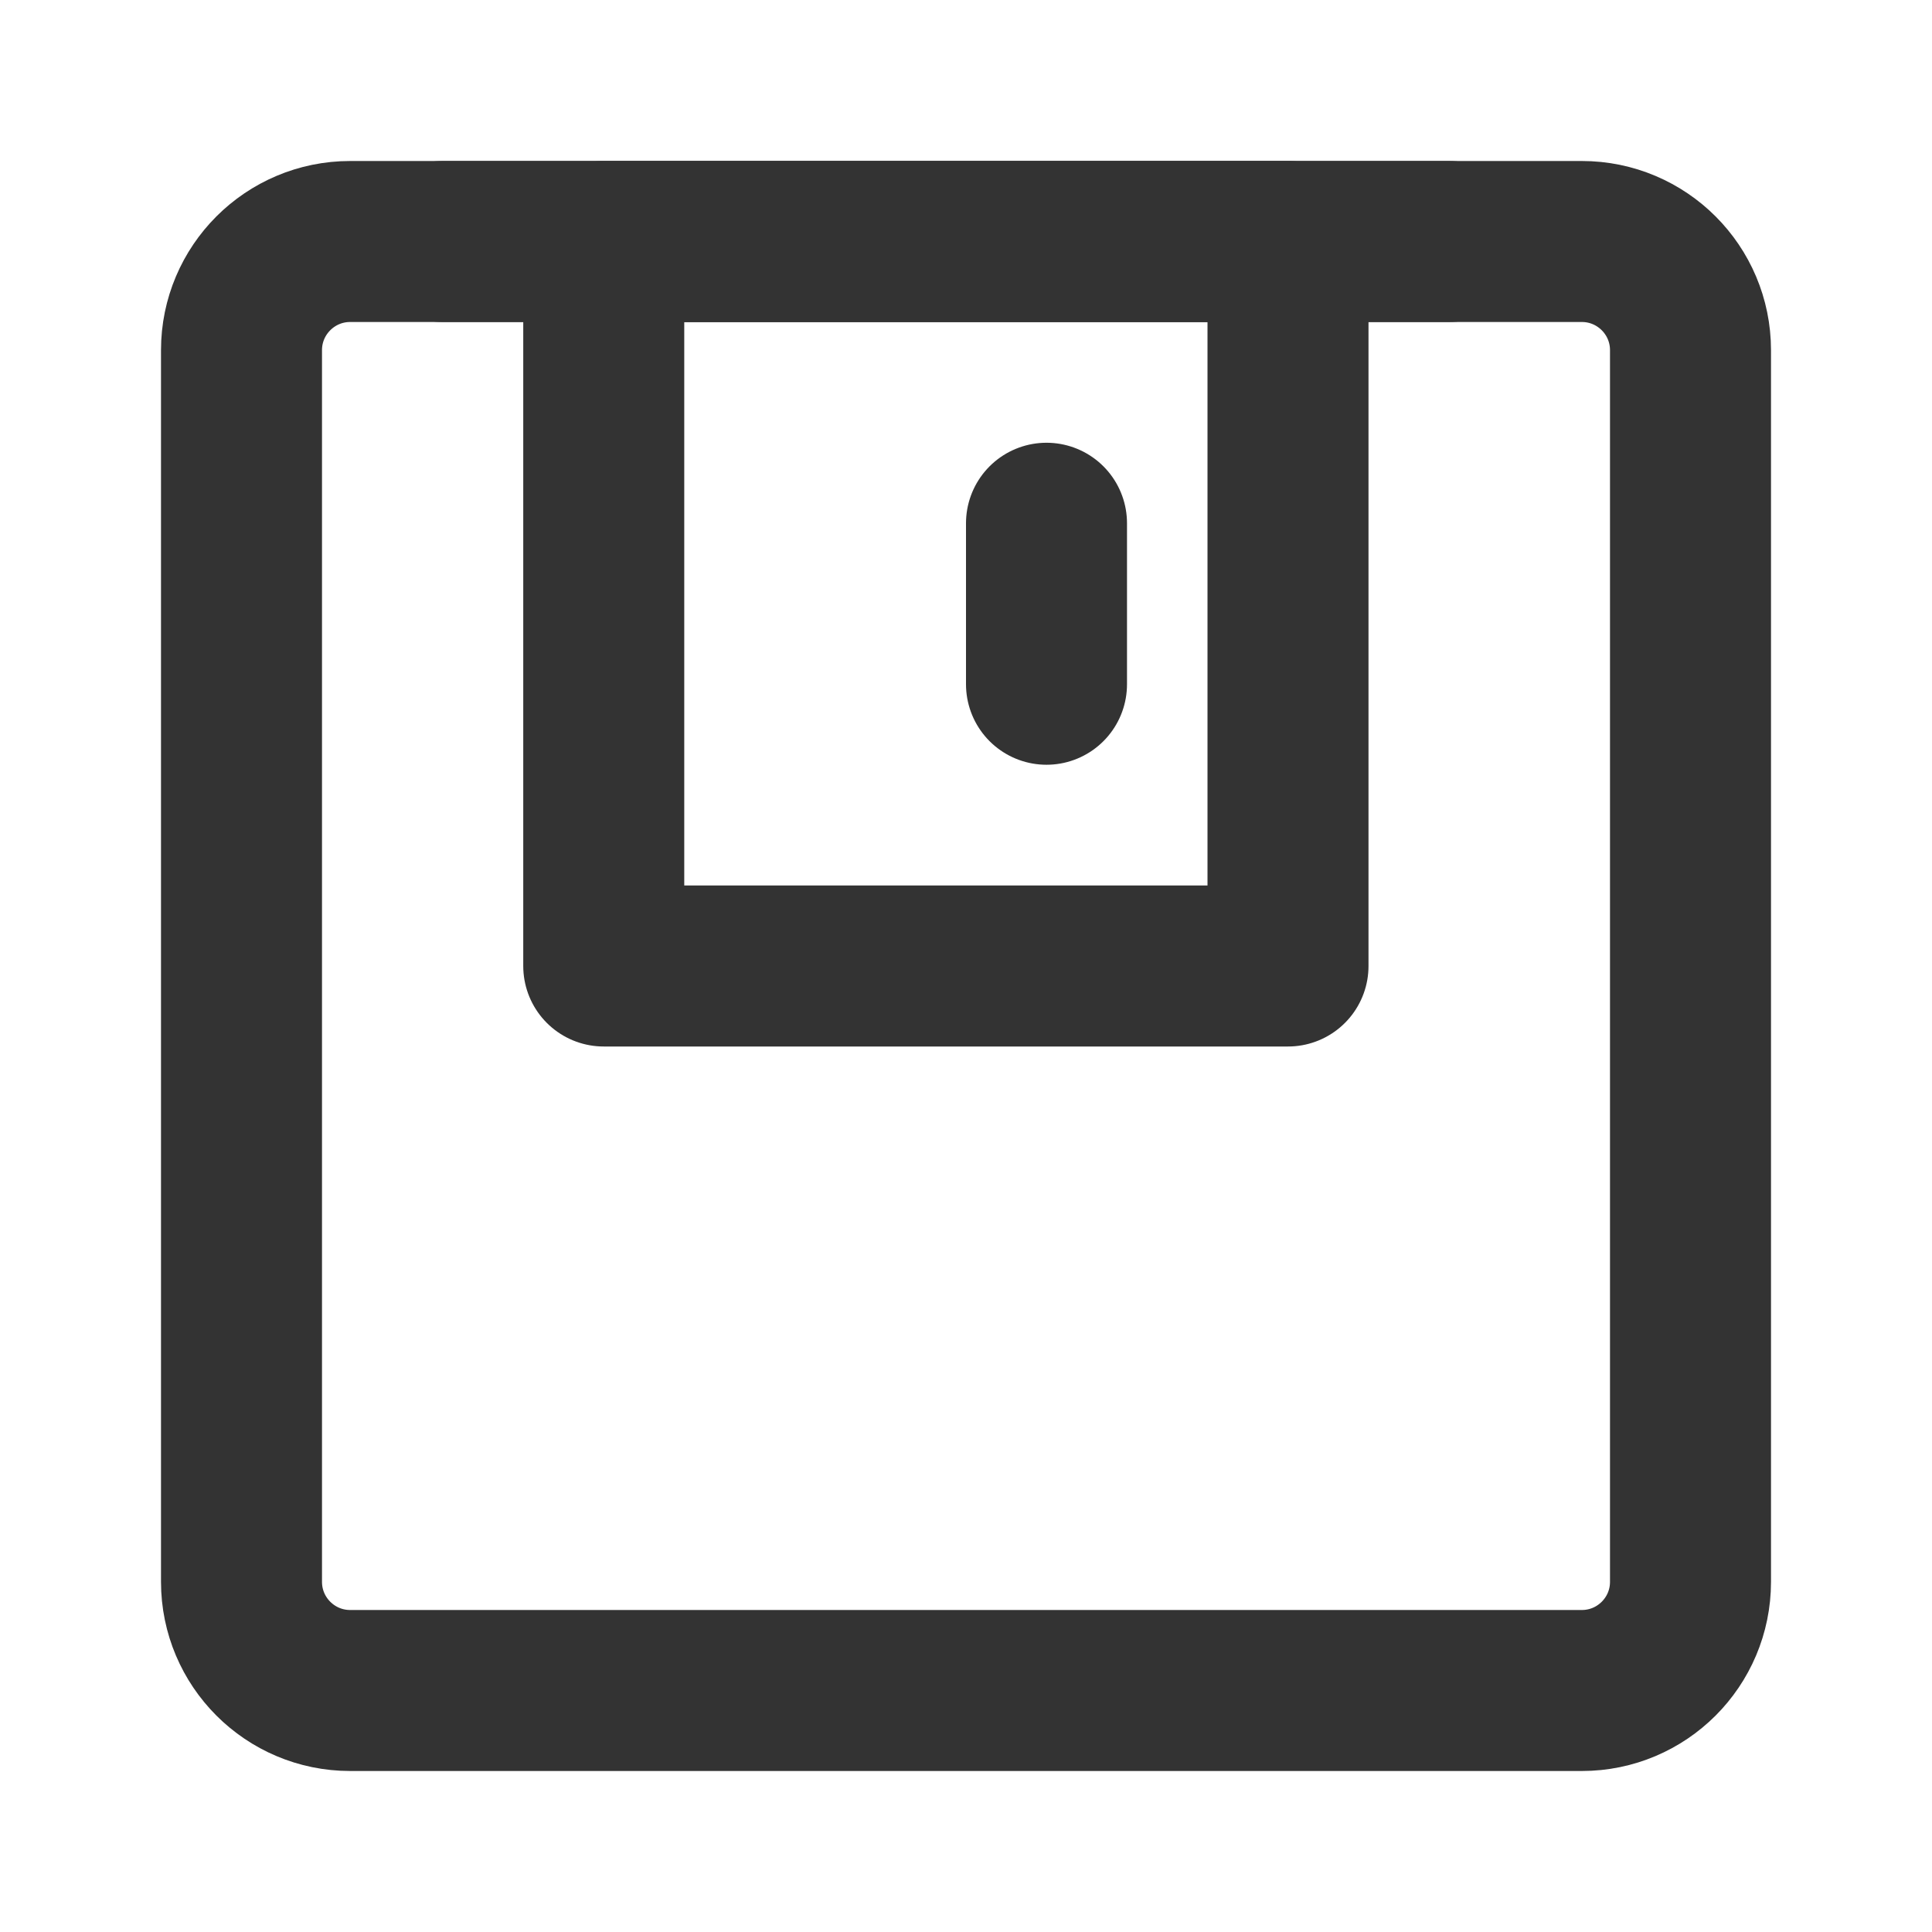
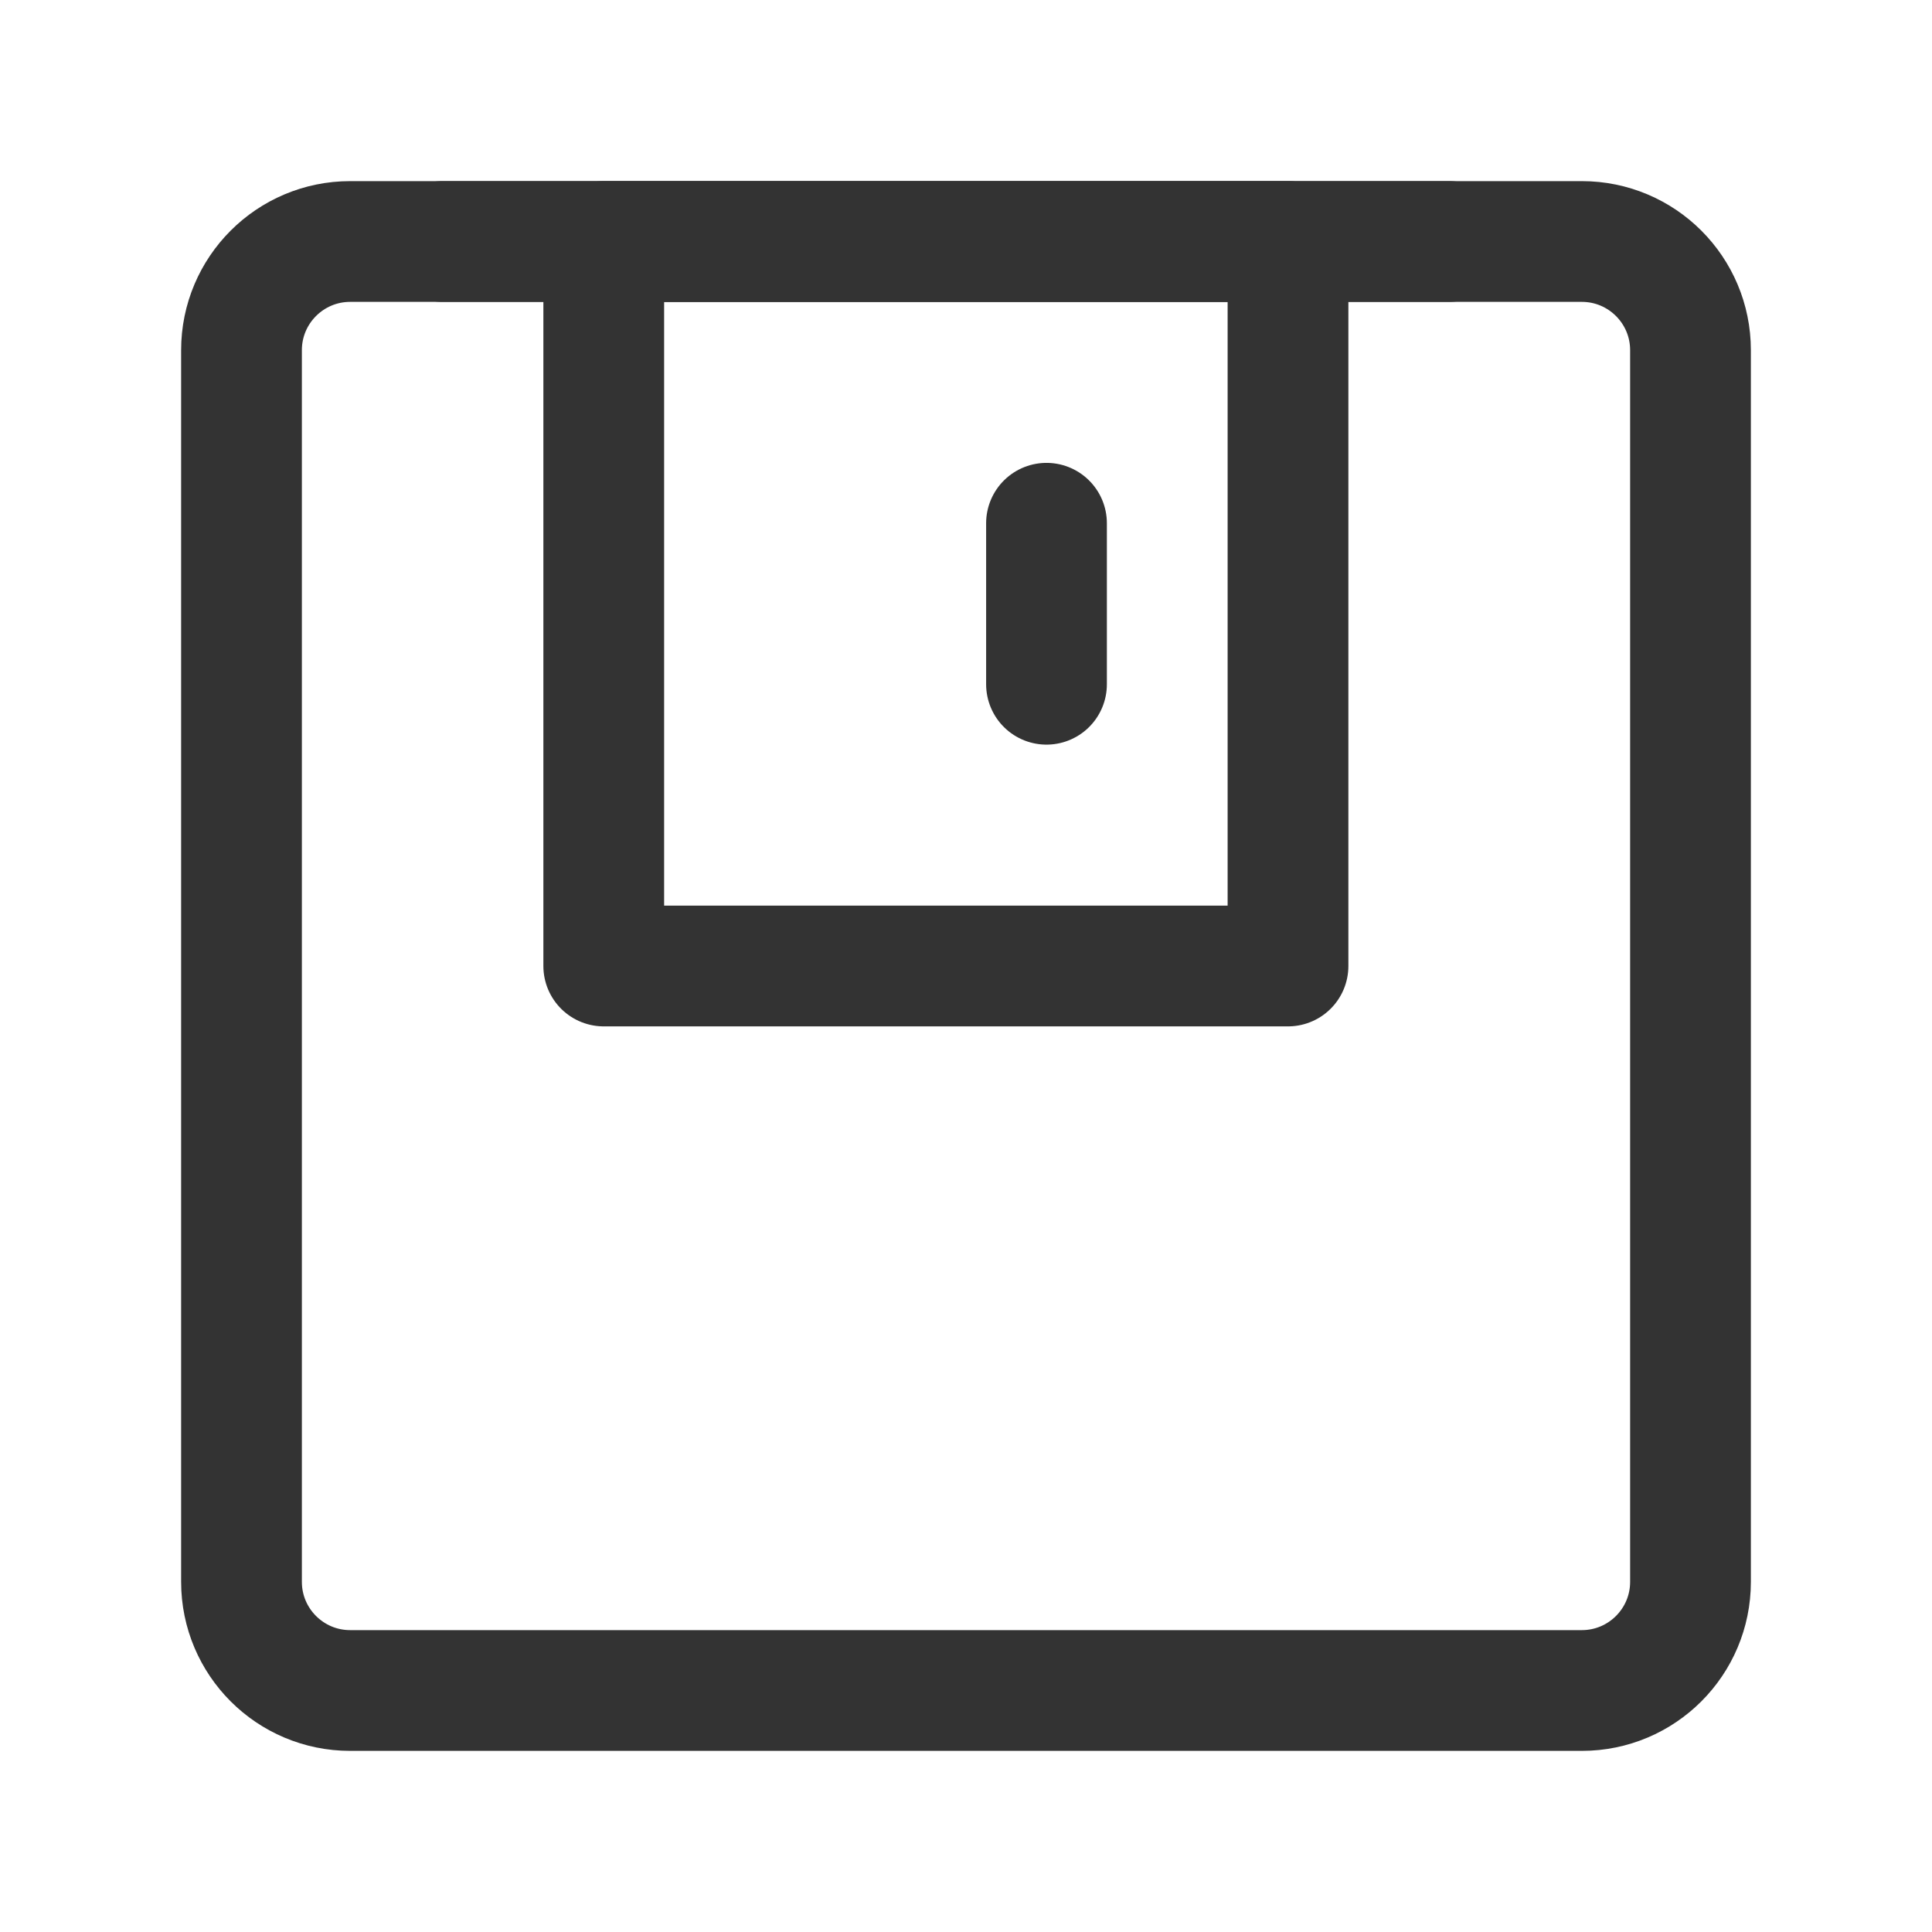
<svg xmlns="http://www.w3.org/2000/svg" width="24" height="24" viewBox="0 0 48 48" fill="none">
-   <path d="M39.3 6H8.7C7.209 6 6 7.209 6 8.7V39.3C6 40.791 7.209 42 8.7 42H39.3C40.791 42 42 40.791 42 39.3V8.7C42 7.209 40.791 6 39.3 6Z" fill="none" stroke="#333" stroke-width="4" stroke-linejoin="round" />
-   <path d="M32 6V24H15V6H32Z" fill="none" stroke="#333" stroke-width="4" stroke-linejoin="round" />
-   <path d="M26 13V17" stroke="#333" stroke-width="4" stroke-linecap="round" />
-   <path d="M10.997 6H35.999" stroke="#333" stroke-width="4" stroke-linecap="round" />
+   <path d="M39.3 6H8.7C7.209 6 6 7.209 6 8.7V39.3C6 40.791 7.209 42 8.7 42H39.3C40.791 42 42 40.791 42 39.3V8.7C42 7.209 40.791 6 39.3 6Z" fill="none" stroke="#333" stroke-width="3" stroke-linejoin="round" />
+   <path d="M32 6V24H15V6H32Z" fill="none" stroke="#333" stroke-width="3" stroke-linejoin="round" />
+   <path d="M26 13V17" stroke="#333" stroke-width="3" stroke-linecap="round" />
+   <path d="M10.997 6H35.999" stroke="#333" stroke-width="3" stroke-linecap="round" />
</svg>
